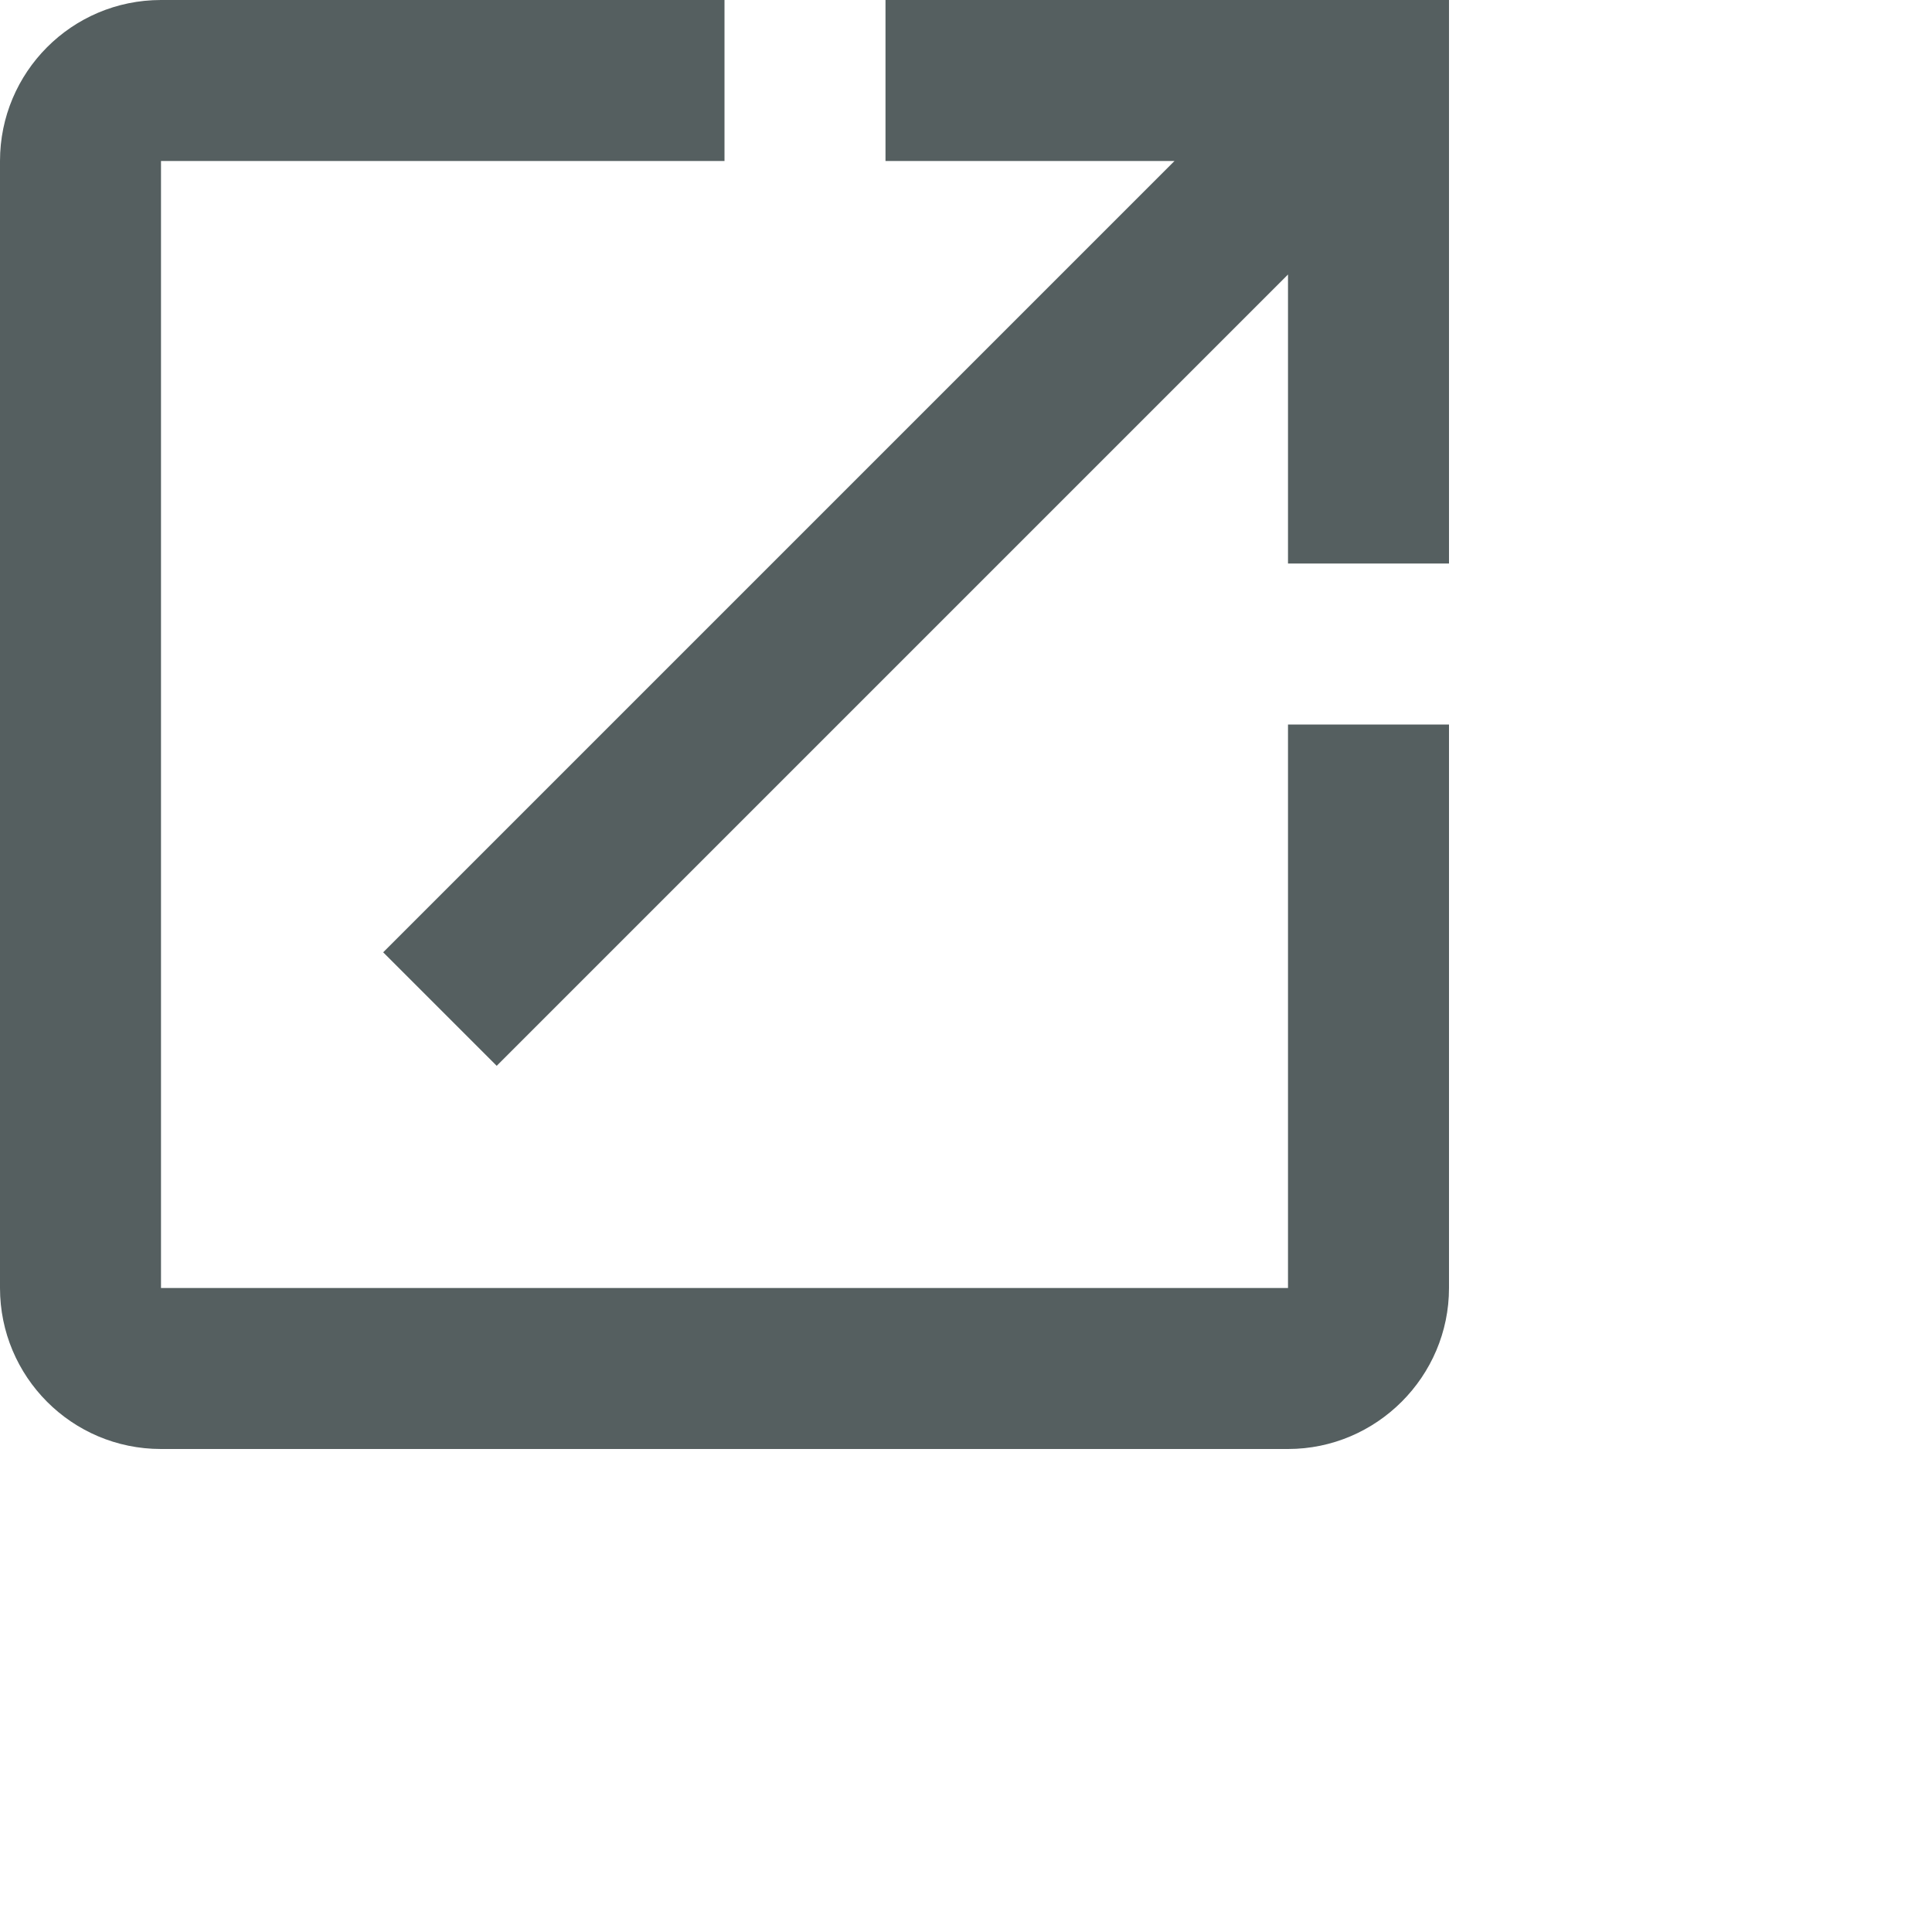
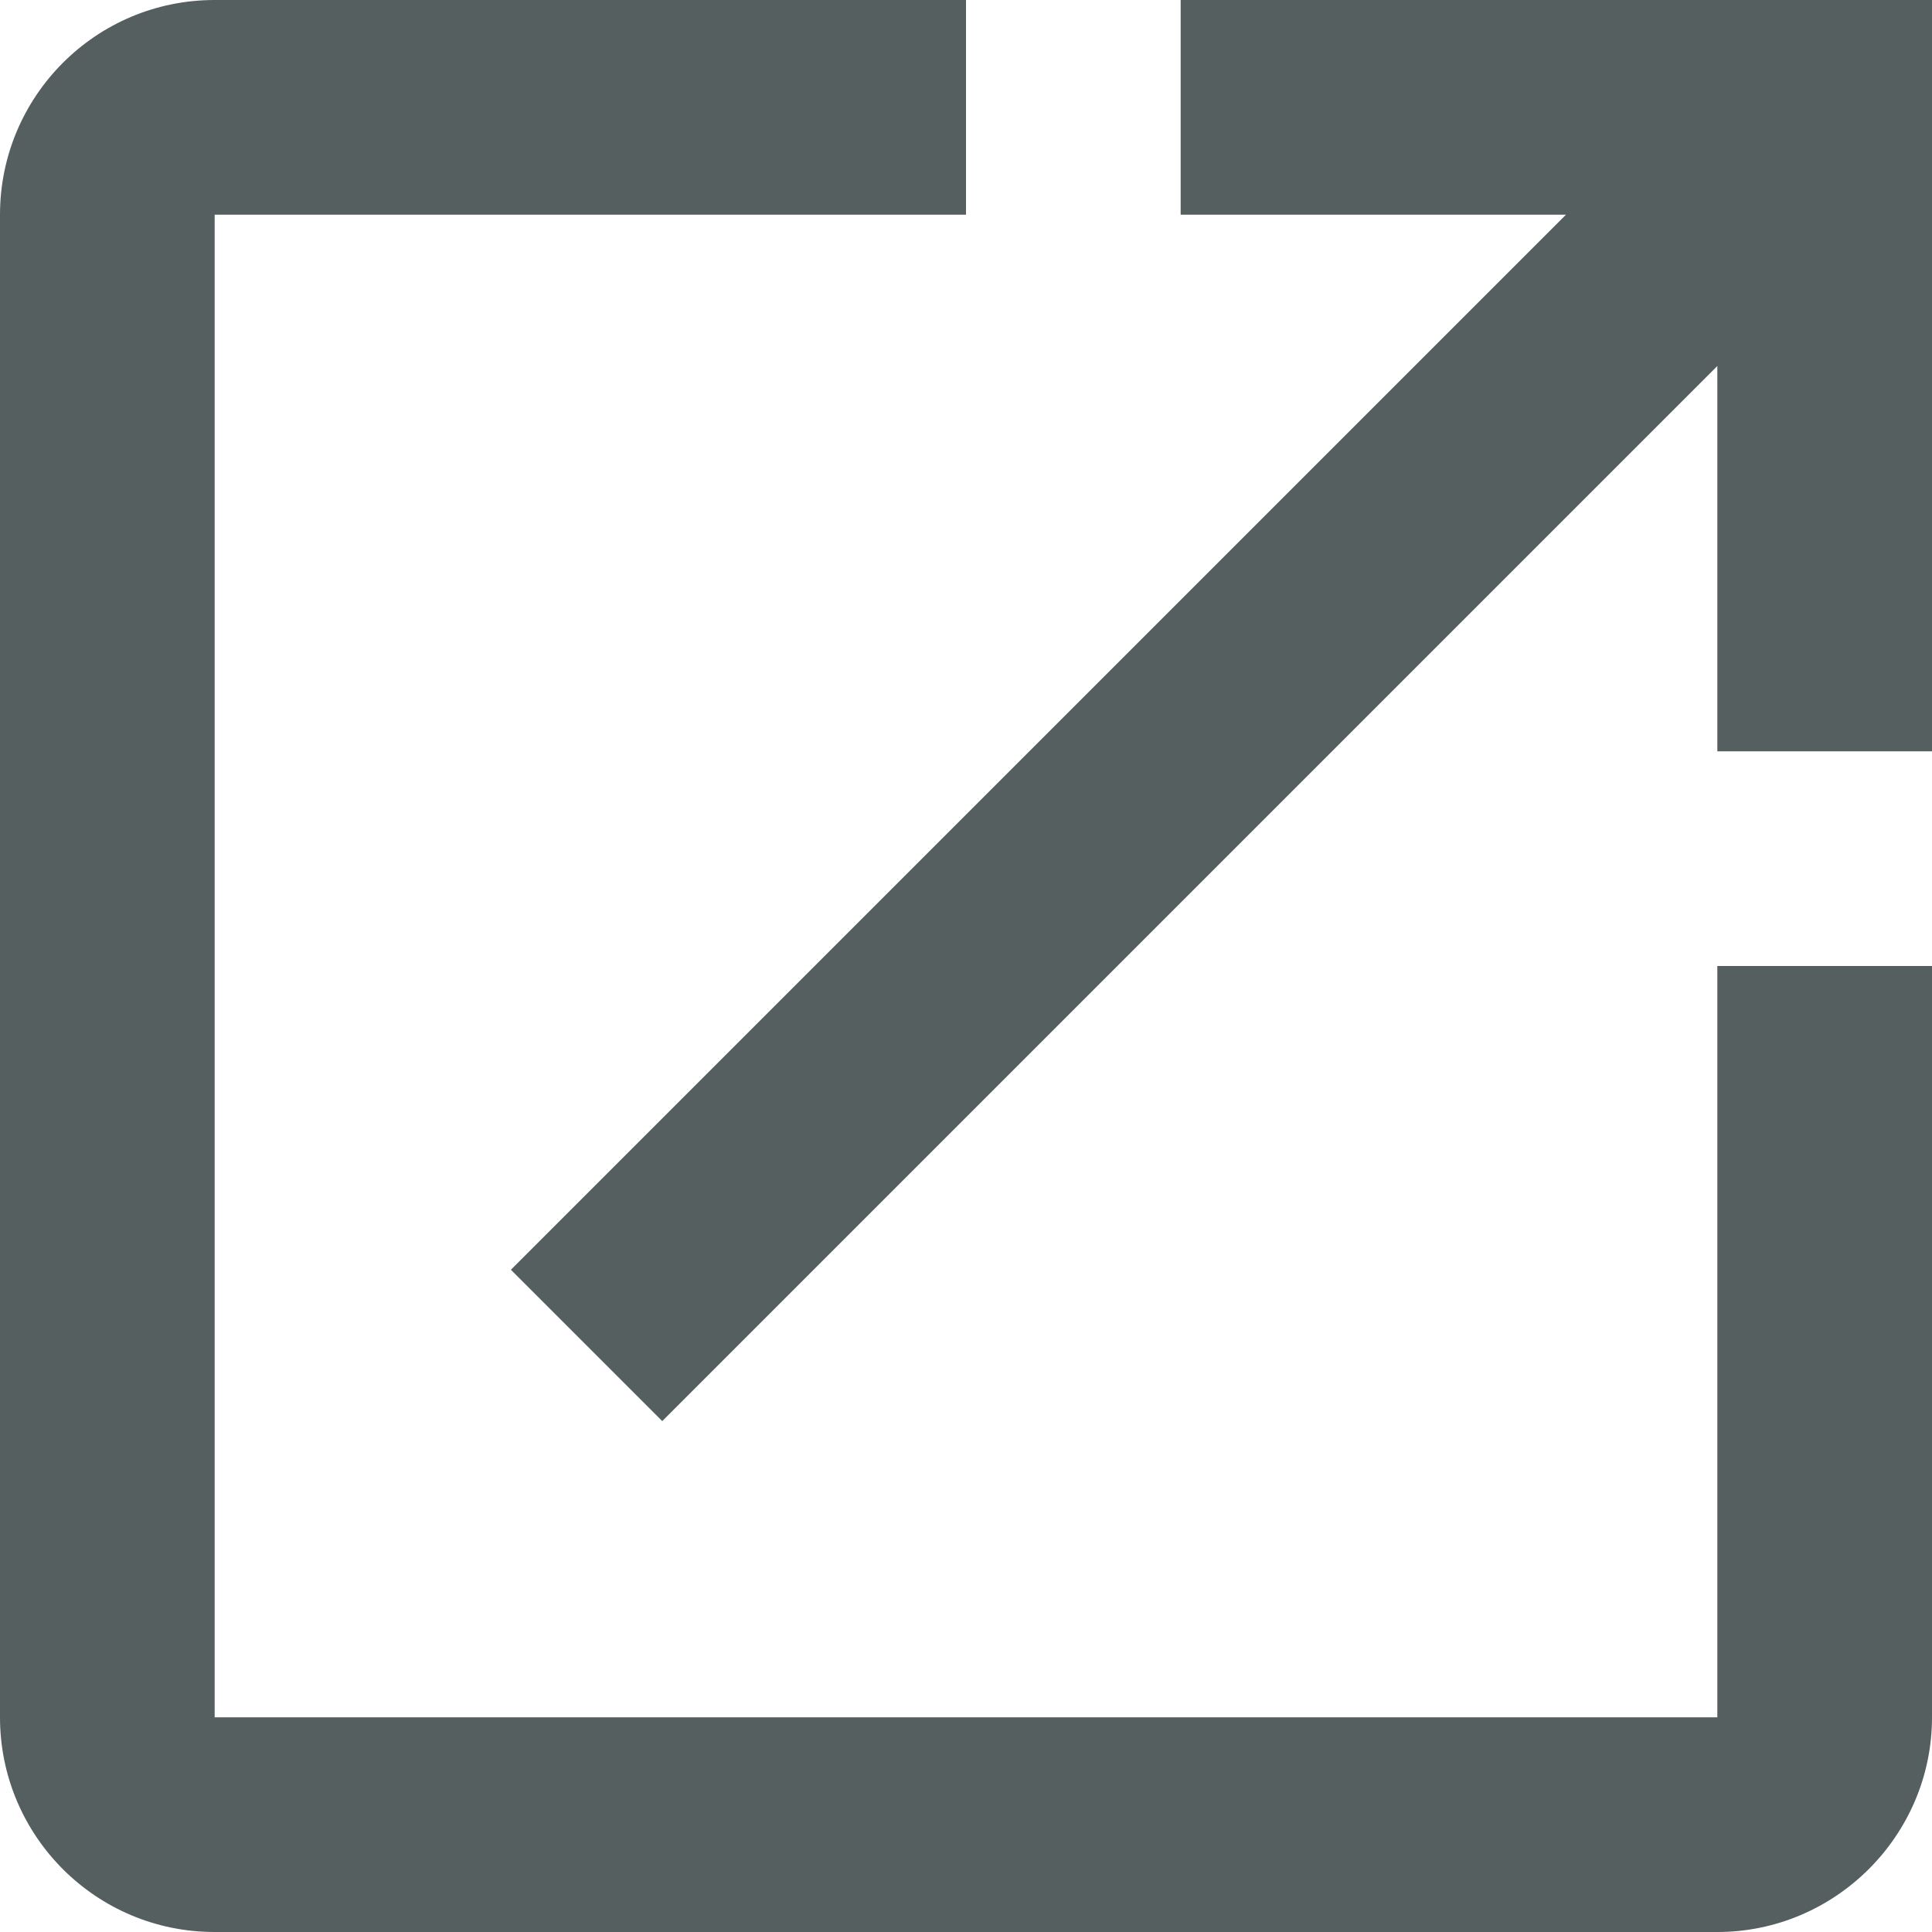
- <svg xmlns="http://www.w3.org/2000/svg" width="24" height="24" viewBox="0 0 24 24" fill="none">
+ <svg xmlns="http://www.w3.org/2000/svg" width="18" height="18" viewBox="0 0 18 18" fill="none">
  <path d="M16 16H2V2H9V0H2C0.89 0 0 0.9 0 2V16C0 17.1 0.89 18 2 18H16C17.1 18 18 17.1 18 16V9H16V16ZM11 0V2H14.59L4.76 11.83L6.17 13.24L16 3.41V7H18V0H11Z" fill="#555F60" />
</svg>
